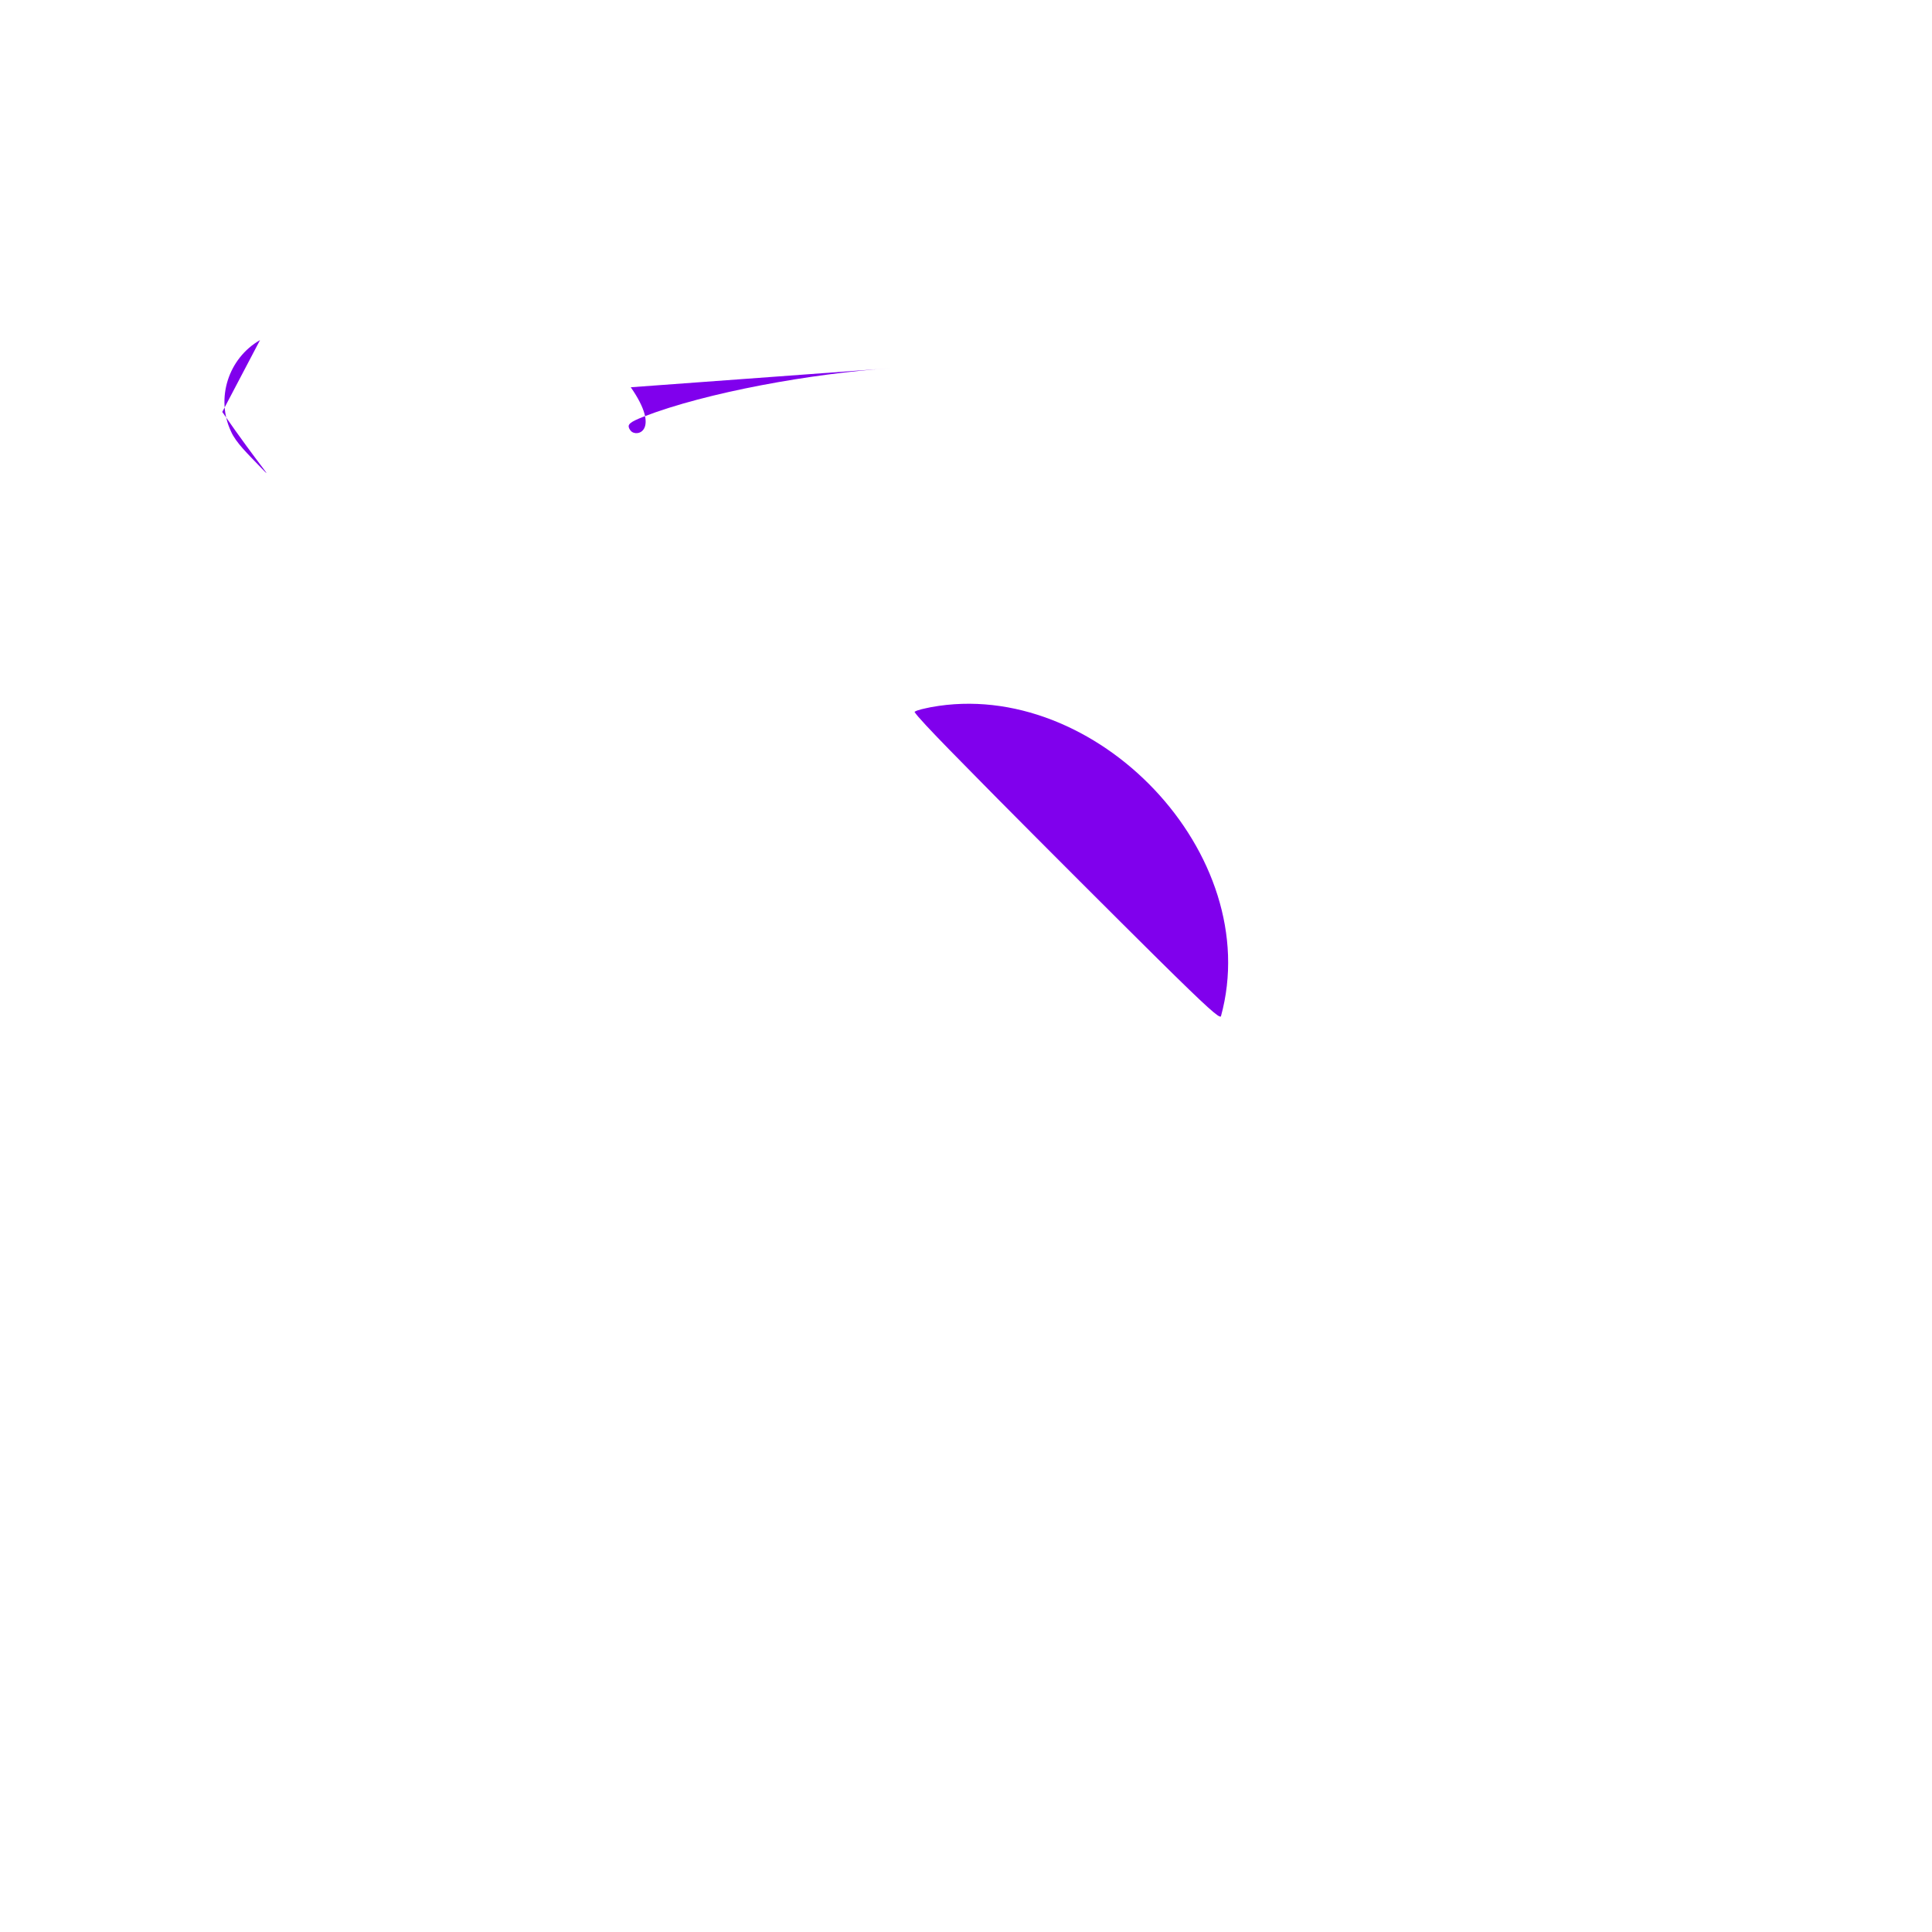
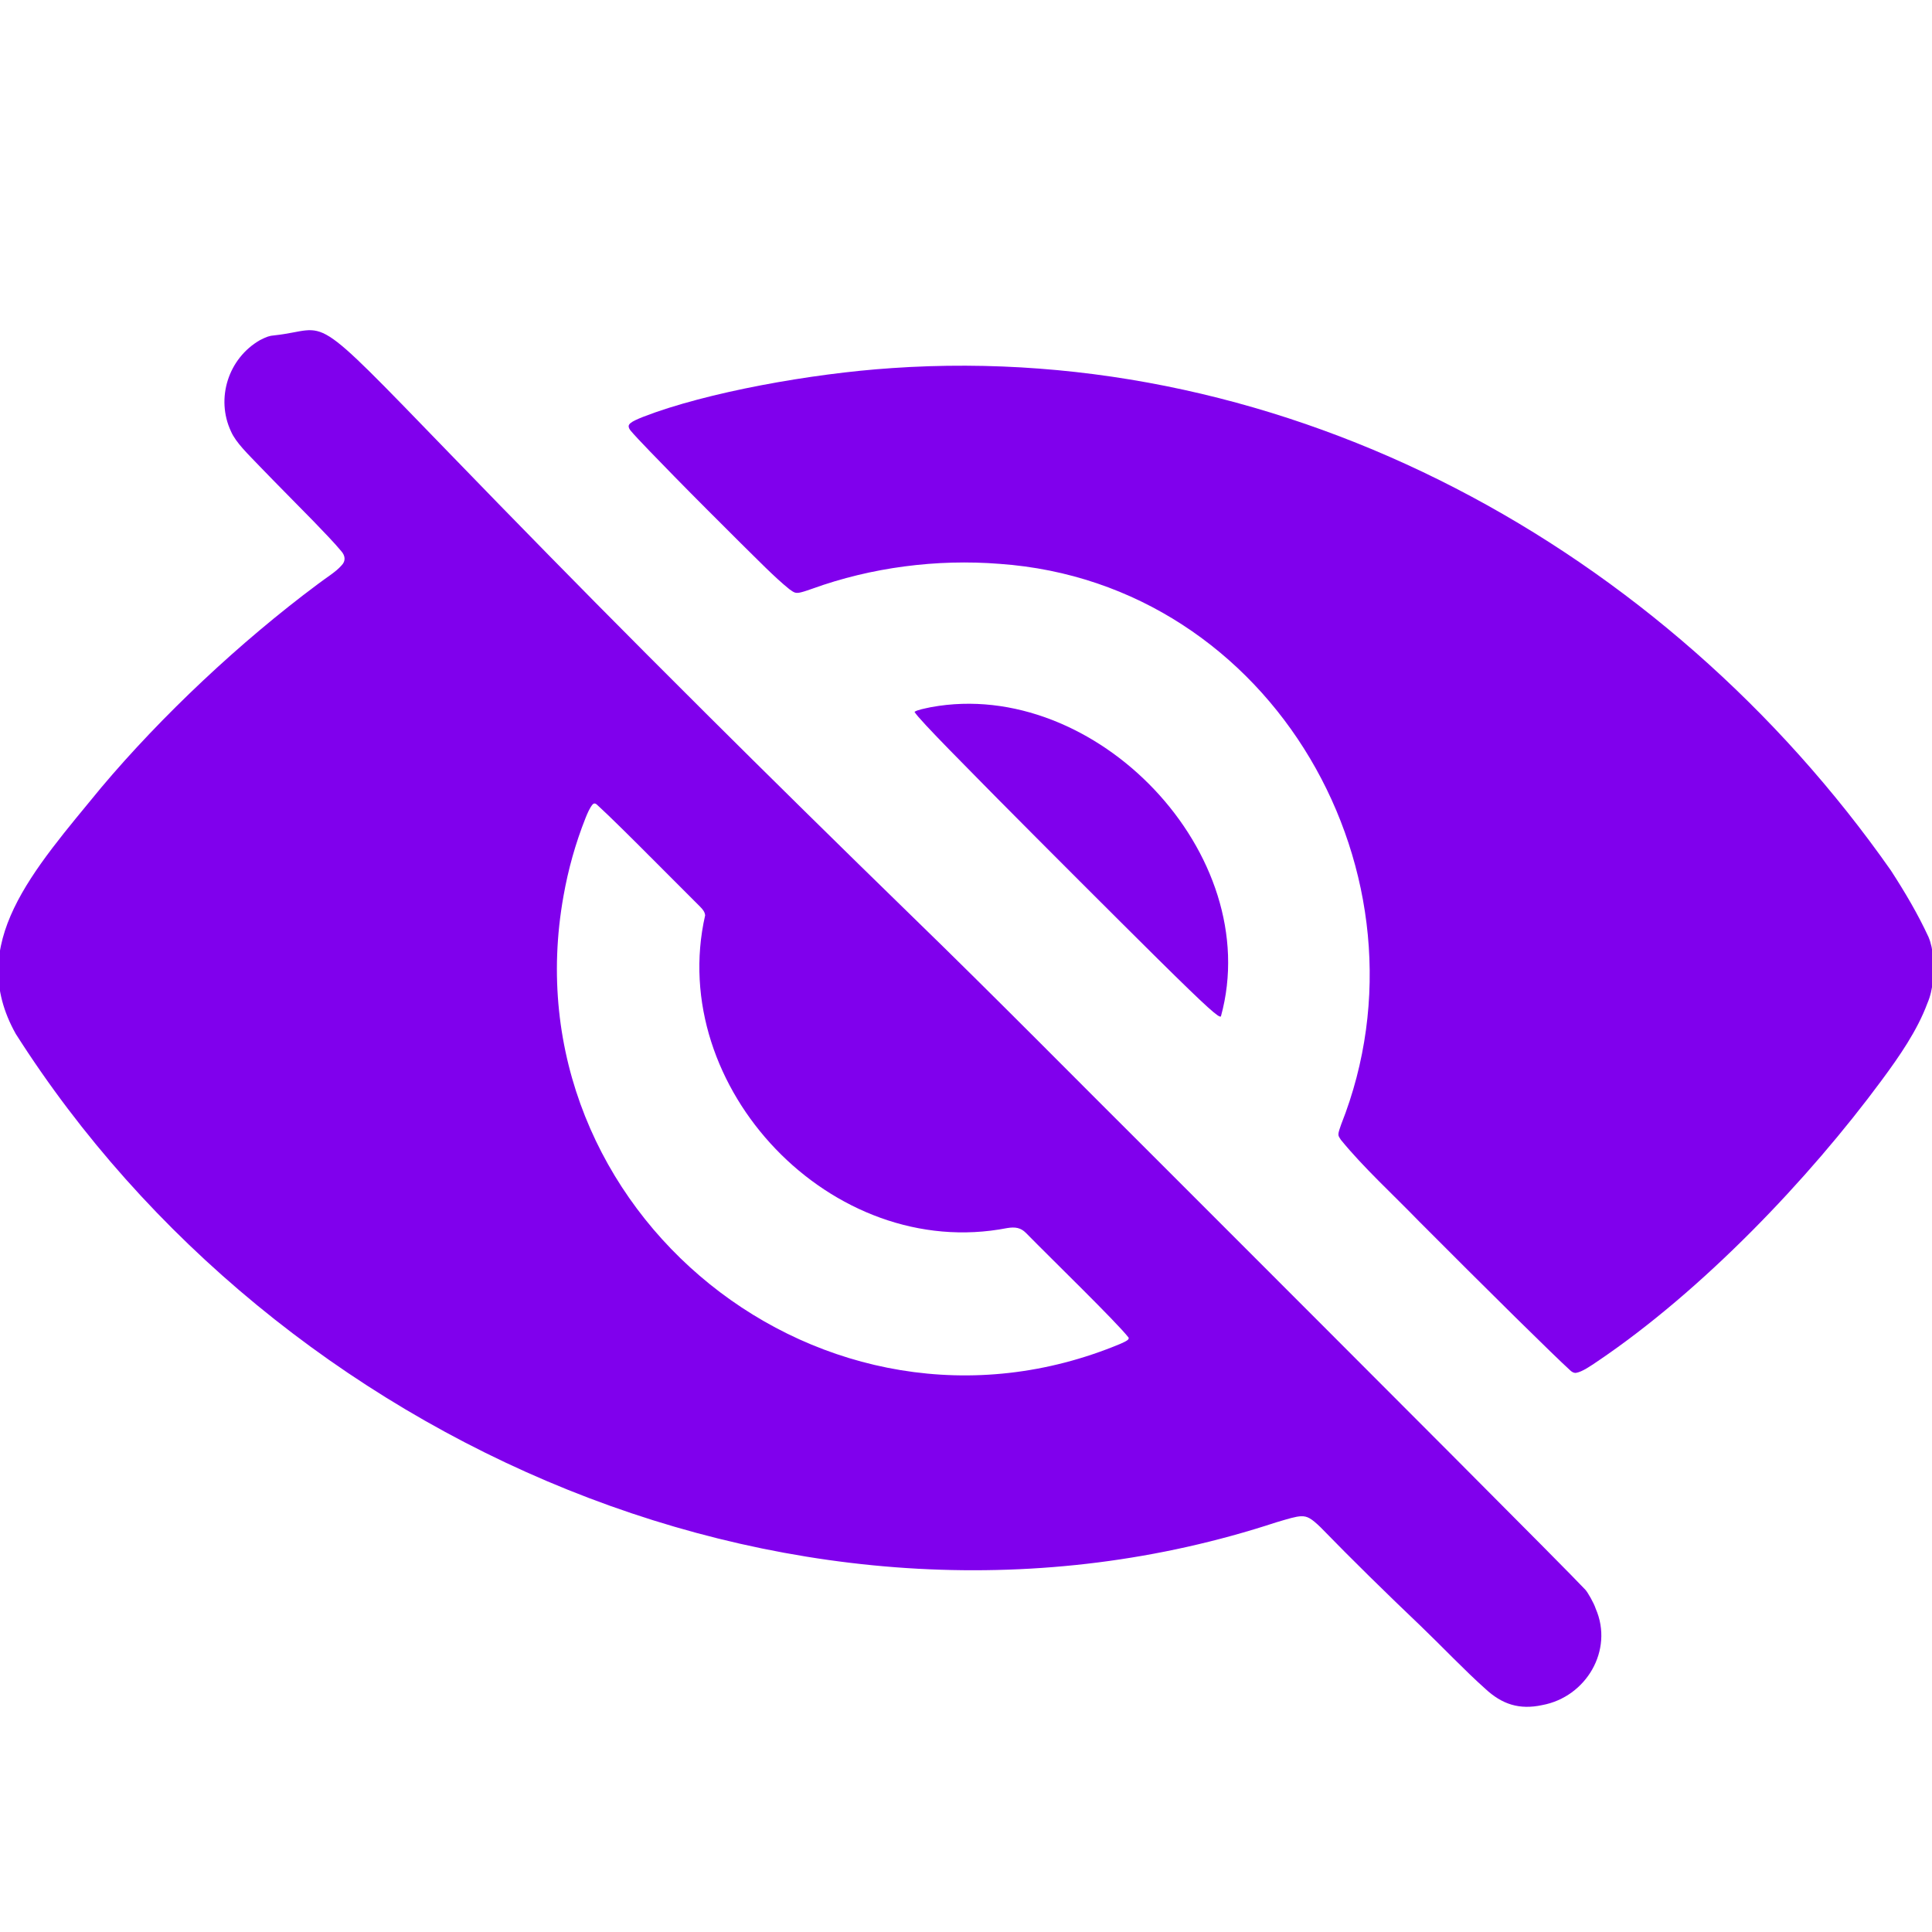
<svg xmlns="http://www.w3.org/2000/svg" version="1.1" id="Layer_1" x="0px" y="0px" viewBox="0 0 900 900" style="enable-background:new 0 0 900 900;" xml:space="preserve">
  <style type="text/css">
	.st0{fill:#8000ED;;}
</style>
  <g transform="translate(0,900) scale(0.1,-0.1)">
-     <path class="st0" d="M1211.3,7415.7c-147.6-84.6-207.4-271.6-135.2-425.5c23.1-53.1,81.4-107.5,132.4-161.3   c82.9-86.1,1.0.2-173.1,252.1-257.2c41.8-43.2,100.2-103.8,129.2-139.3c18.5-20.7,21.9-45.8,1.1-66.4   c-26.5-30.9-74.8-59.3-110.5-87.1c-363.3-270.6-727.7-613.7-1009.4-948.3c-316.7-386.4-632.5-727.8-397.5-1146.9   C1289.4,2271.7,3759.2,1190.9,5944,1908c59.1,17.5,91.2,27.7,117.2,28.7c28.7,1,47.5-9.9,90.2-51.1   c151-155.2,305.6-306.5,465.5-458.9c96.7-92.7,207.6-209.6,302-293.5c78-72.7,159-99.1,265.2-76.2   c205.1,37.8,333.6,255.8,249.4,448.9c-8.4,26.4-37.9,77.8-48.6,88.8c-97.3,103.7-895.3,902.6-1979,1986.4   c-387.2,385.2-764.4,769-1163.4,1156.4c-314.8,306.4-685.1,671.1-955.9,940.9c-401.9,400.5-639.3,641.3-961.8,972   c-83.5,85.8-159.2,163.7-226.2,233c-672.7,694.6-555.9,582.7-820.4,554.4c-23.4-1.8-36.4-6.7-65.6-21.5L1211.3,7415.7z    M3028.1,5009.8c61.3-61.3,169.7-170,233.5-233.8c11.4-11.5,21.9-23.8,23.2-40.1c-182.3-801.8,590.3-1615.7,1406.6-1456.8   c38.8,6.4,63.9,1.6,87.9-22.6c125-127.3,418.9-412.2,478-487.3c1.6-4,0.4-7.6-4.8-11.8c-6.2-5-17.8-10.7-33.6-17.6   c-1377.1-573.9-2857.5,619-2593.9,2086.2c21.7,123,55.4,244.5,102.9,364.1c8.1,20.4,19.8,47.5,32.5,62.2c7,7.5,14,5.2,20.4-0.7   c53.1-48,181.5-175.5,246.4-241L3028.1,5009.8z" />
-     <path class="st0" d="M4151.4,7285c-368.7-24.5-861-112.6-1154.3-226.4c-14.3-5.6-27.2-11.1-37.8-16.2   c-19.1-9.3-30.2-17.7-30.8-27.5c0-7.9,4.1-14.7,9.7-21.5c27-33.1,141.8-1.0.2,202.6-212.5c103-105.3,208.3-209.8,312.8-314.1   c70-68.5,155-156.6,223.8-211.7c22.8-16.2,28.5-21.2,57.6-13.4c17,4.3,31.9,10.3,49.4,16c273.8,99,579,139,872.6,115.6   C5932.4,6283,6706,4917.9,6247.6,3761.8c-2.9-8.6-5.6-15.6-8-23.5c-9.3-29.5-3.7-30.6,6.5-47.8   c104.4-128.4,245.2-256.9,365.1-380.8c152.2-152.4,296.1-296.4,448.8-446.8c122.8-120.9,216.2-211.8,255.8-247.7   c7.4-6.5,14.7-10.9,24.5-10.8c29.9,4.2,71.7,34.1,100.8,53.6c490.1,330.7,983.8,848.4,1324.4,1309.6   c82,110.9,165.4,230.7,212.8,358.2c28.5,65.9,31.3,142,26.5,214.5c-2.6,33.7-8.5,64.7-21.2,95.1   c-49.4,106.8-109.5,208.4-175.1,309.7C7754.7,6447.5,6002.3,7412.6,4153.4,7285.2L4151.4,7285z" />
+     <path class="st0" d="M1211.3,7415.7c-147.6-84.6-207.4-271.6-135.2-425.5c23.1-53.1,81.4-107.5,132.4-161.3   c82.9-86.1,170.1-173.1,252.1-257.2c41.8-43.2,100.2-103.8,129.2-139.3c18.5-20.7,21.9-45.8,1.1-66.4   c-26.5-30.9-74.8-59.3-110.5-87.1c-363.3-270.6-727.7-613.7-1009.4-948.3c-316.7-386.4-632.5-727.8-397.5-1146.9   C1289.4,2271.7,3759.2,1190.9,5944,1908c59.1,17.5,91.2,27.7,117.2,28.7c28.7,1,47.5-9.9,90.2-51.1   c151-155.2,305.6-306.5,465.5-458.9c96.7-92.7,207.6-209.6,302-293.5c78-72.7,159-99.1,265.2-76.2   c205.1,37.8,333.6,255.8,249.4,448.9c-8.4,26.4-37.9,77.8-48.6,88.8c-97.3,103.7-895.3,902.6-1979,1986.4   c-387.2,385.2-764.4,769-1163.4,1156.4c-314.8,306.4-685.1,671.1-955.9,940.9c-401.9,400.5-639.3,641.3-961.8,972   c-83.5,85.8-159.2,163.7-226.2,233c-672.7,694.6-555.9,582.7-820.4,554.4c-23.4-1.8-36.4-6.7-65.6-21.5L1211.3,7415.7z    M3028.1,5009.8c61.3-61.3,169.7-170,233.5-233.8c11.4-11.5,21.9-23.8,23.2-40.1c-182.3-801.8,590.3-1615.7,1406.6-1456.8   c38.8,6.4,63.9,1.6,87.9-22.6c125-127.3,418.9-412.2,478-487.3c1.6-4,0.4-7.6-4.8-11.8c-6.2-5-17.8-10.7-33.6-17.6   c-1377.1-573.9-2857.5,619-2593.9,2086.2c21.7,123,55.4,244.5,102.9,364.1c8.1,20.4,19.8,47.5,32.5,62.2c7,7.5,14,5.2,20.4-0.7   c53.1-48,181.5-175.5,246.4-241L3028.1,5009.8z" />
+     <path class="st0" d="M4151.4,7285c-368.7-24.5-861-112.6-1154.3-226.4c-14.3-5.6-27.2-11.1-37.8-16.2   c-19.1-9.3-30.2-17.7-30.8-27.5c0-7.9,4.1-14.7,9.7-21.5c27-33.1,141.8-150.1,202.6-212.5c103-105.3,208.3-209.8,312.8-314.1   c70-68.5,155-156.6,223.8-211.7c22.8-16.2,28.5-21.2,57.6-13.4c17,4.3,31.9,10.3,49.4,16c273.8,99,579,139,872.6,115.6   C5932.4,6283,6706,4917.9,6247.6,3761.8c-2.9-8.6-5.6-15.6-8-23.5c-9.3-29.5-3.7-30.6,6.5-47.8   c104.4-128.4,245.2-256.9,365.1-380.8c152.2-152.4,296.1-296.4,448.8-446.8c122.8-120.9,216.2-211.8,255.8-247.7   c7.4-6.5,14.7-10.9,24.5-10.8c29.9,4.2,71.7,34.1,100.8,53.6c490.1,330.7,983.8,848.4,1324.4,1309.6   c82,110.9,165.4,230.7,212.8,358.2c28.5,65.9,31.3,142,26.5,214.5c-2.6,33.7-8.5,64.7-21.2,95.1   c-49.4,106.8-109.5,208.4-175.1,309.7C7754.7,6447.5,6002.3,7412.6,4153.4,7285.2L4151.4,7285z" />
    <path class="st0" d="M4335.5,5705.5c-24.8-5.5-62.4-12-75.4-21.6c18.9-35.2,286.6-301.8,386.9-404.5   c224.3-226.4,552.9-554.7,746.4-746.3c235.5-232.8,285.8-276.2,294.1-267.9c208,756-584.4,1581.2-1349.8,1440.7L4335.5,5705.5z" />
  </g>
</svg>
